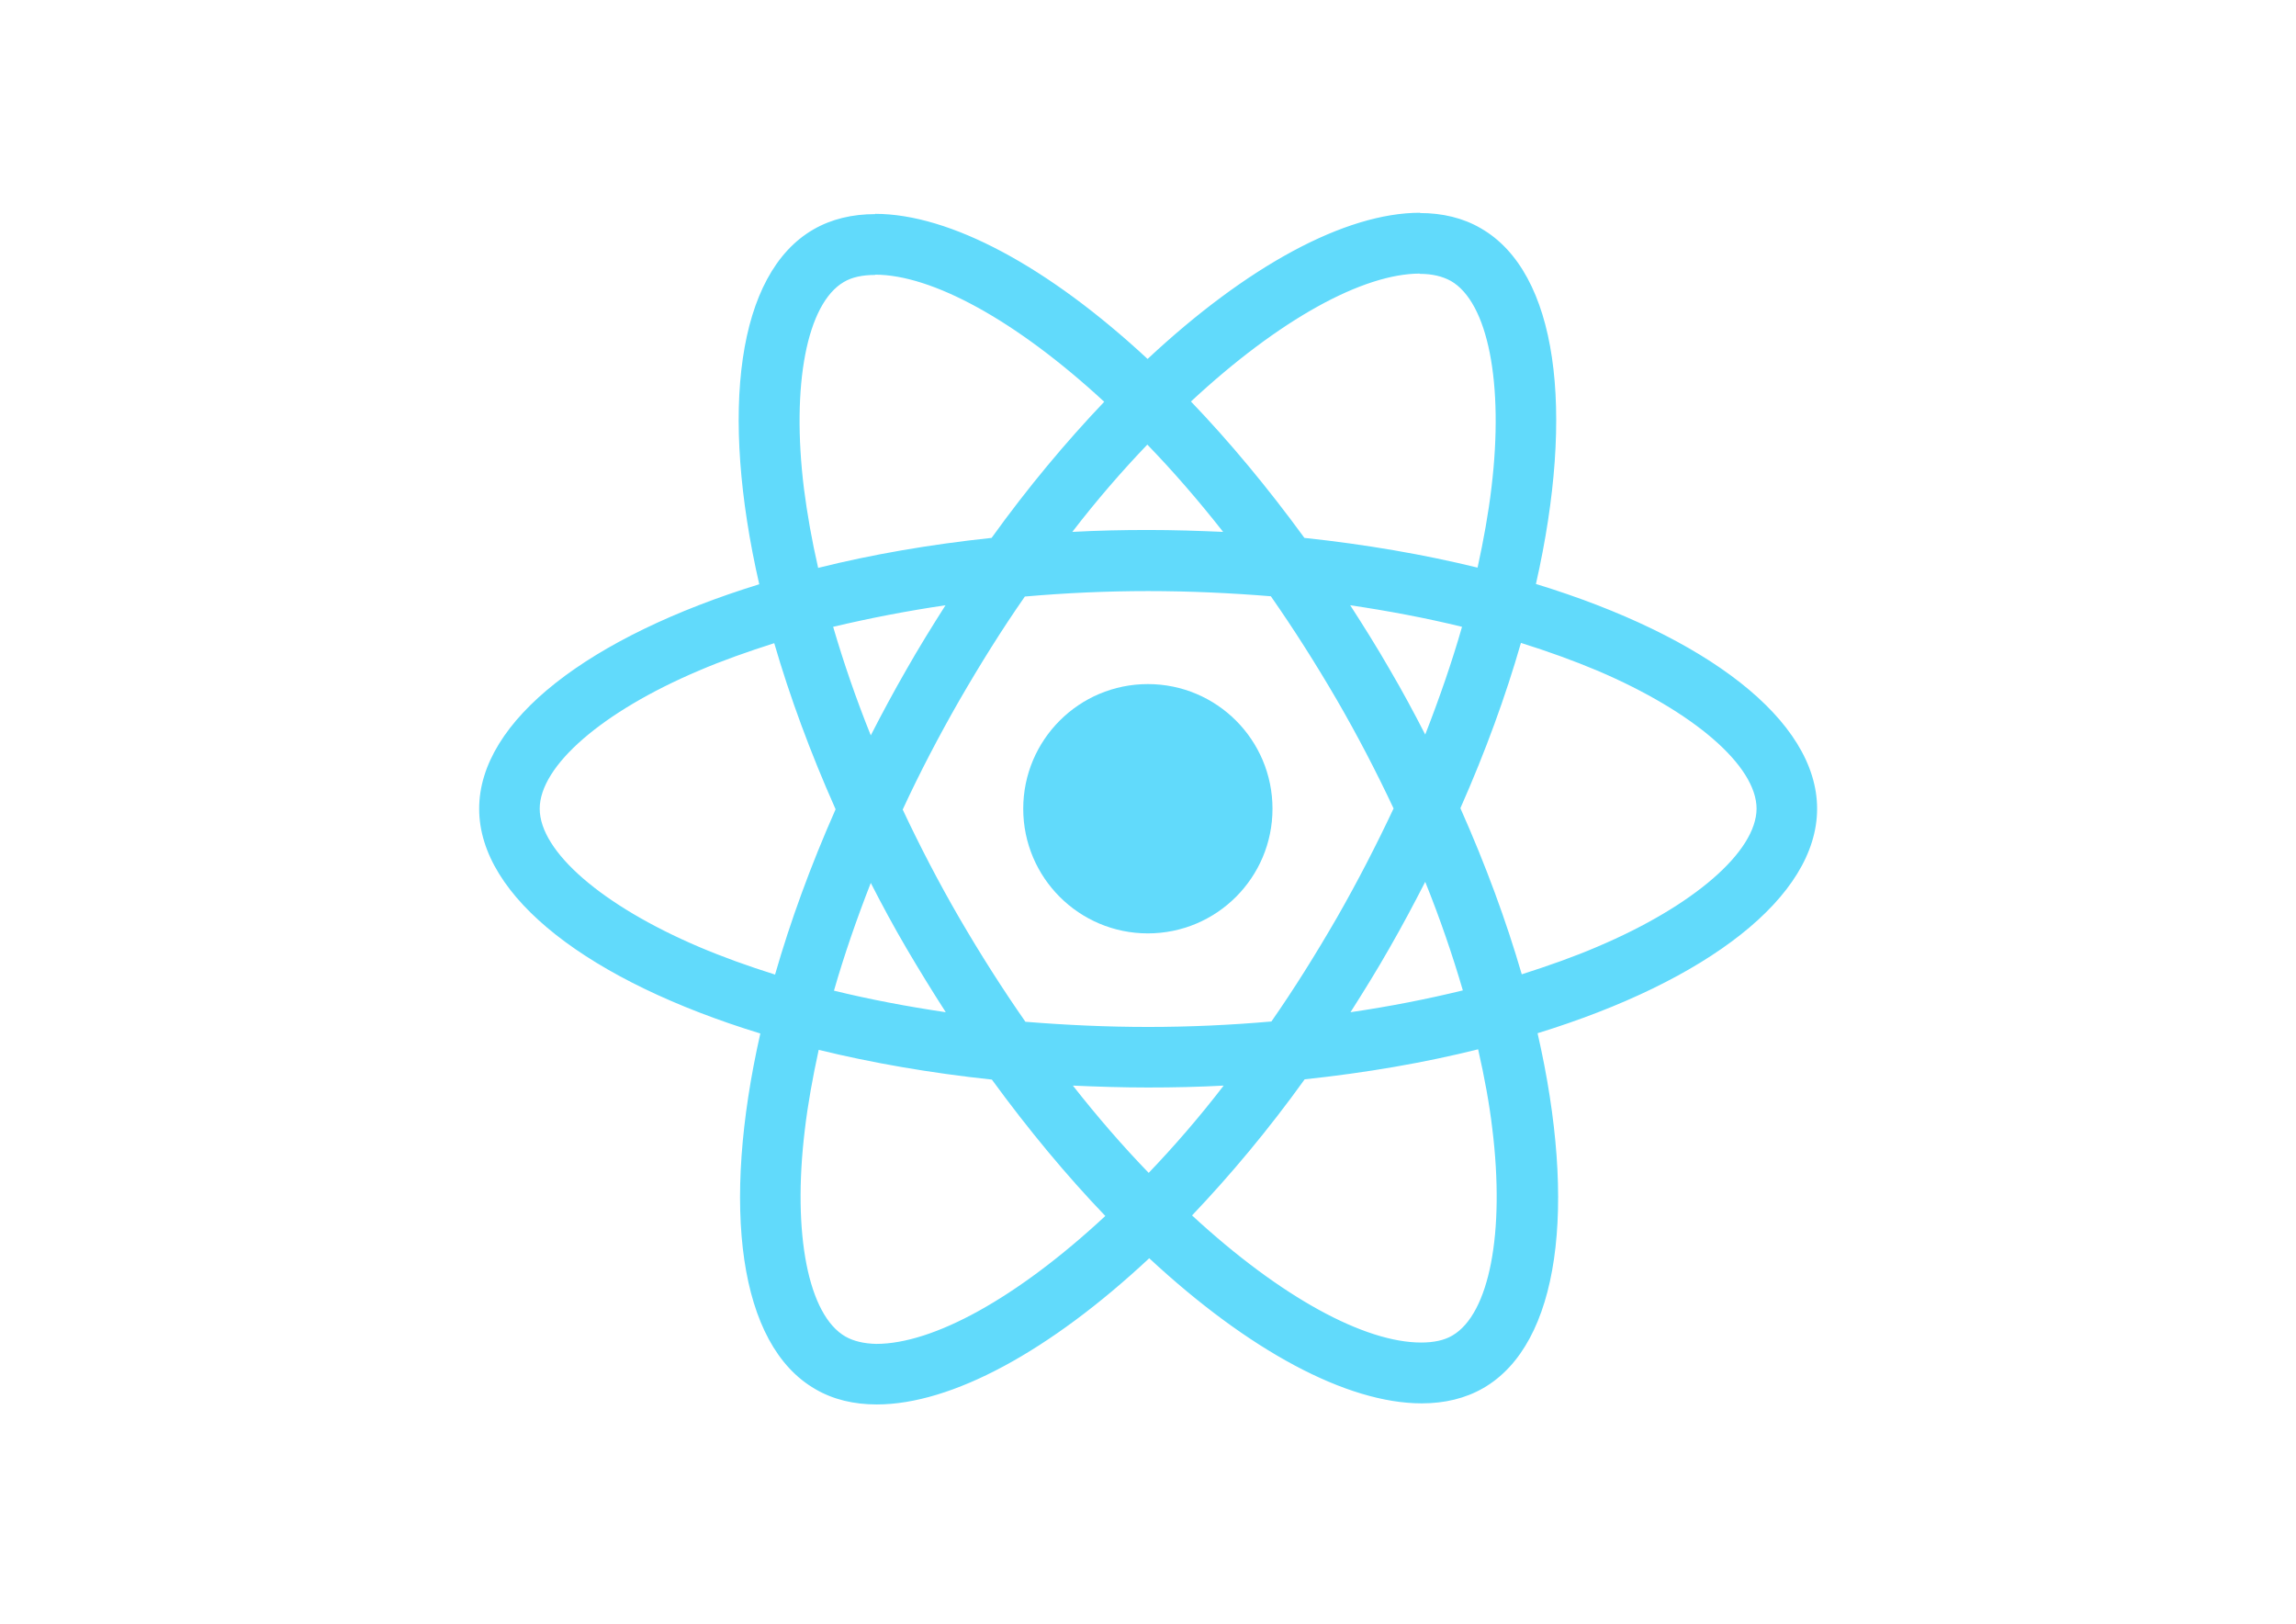
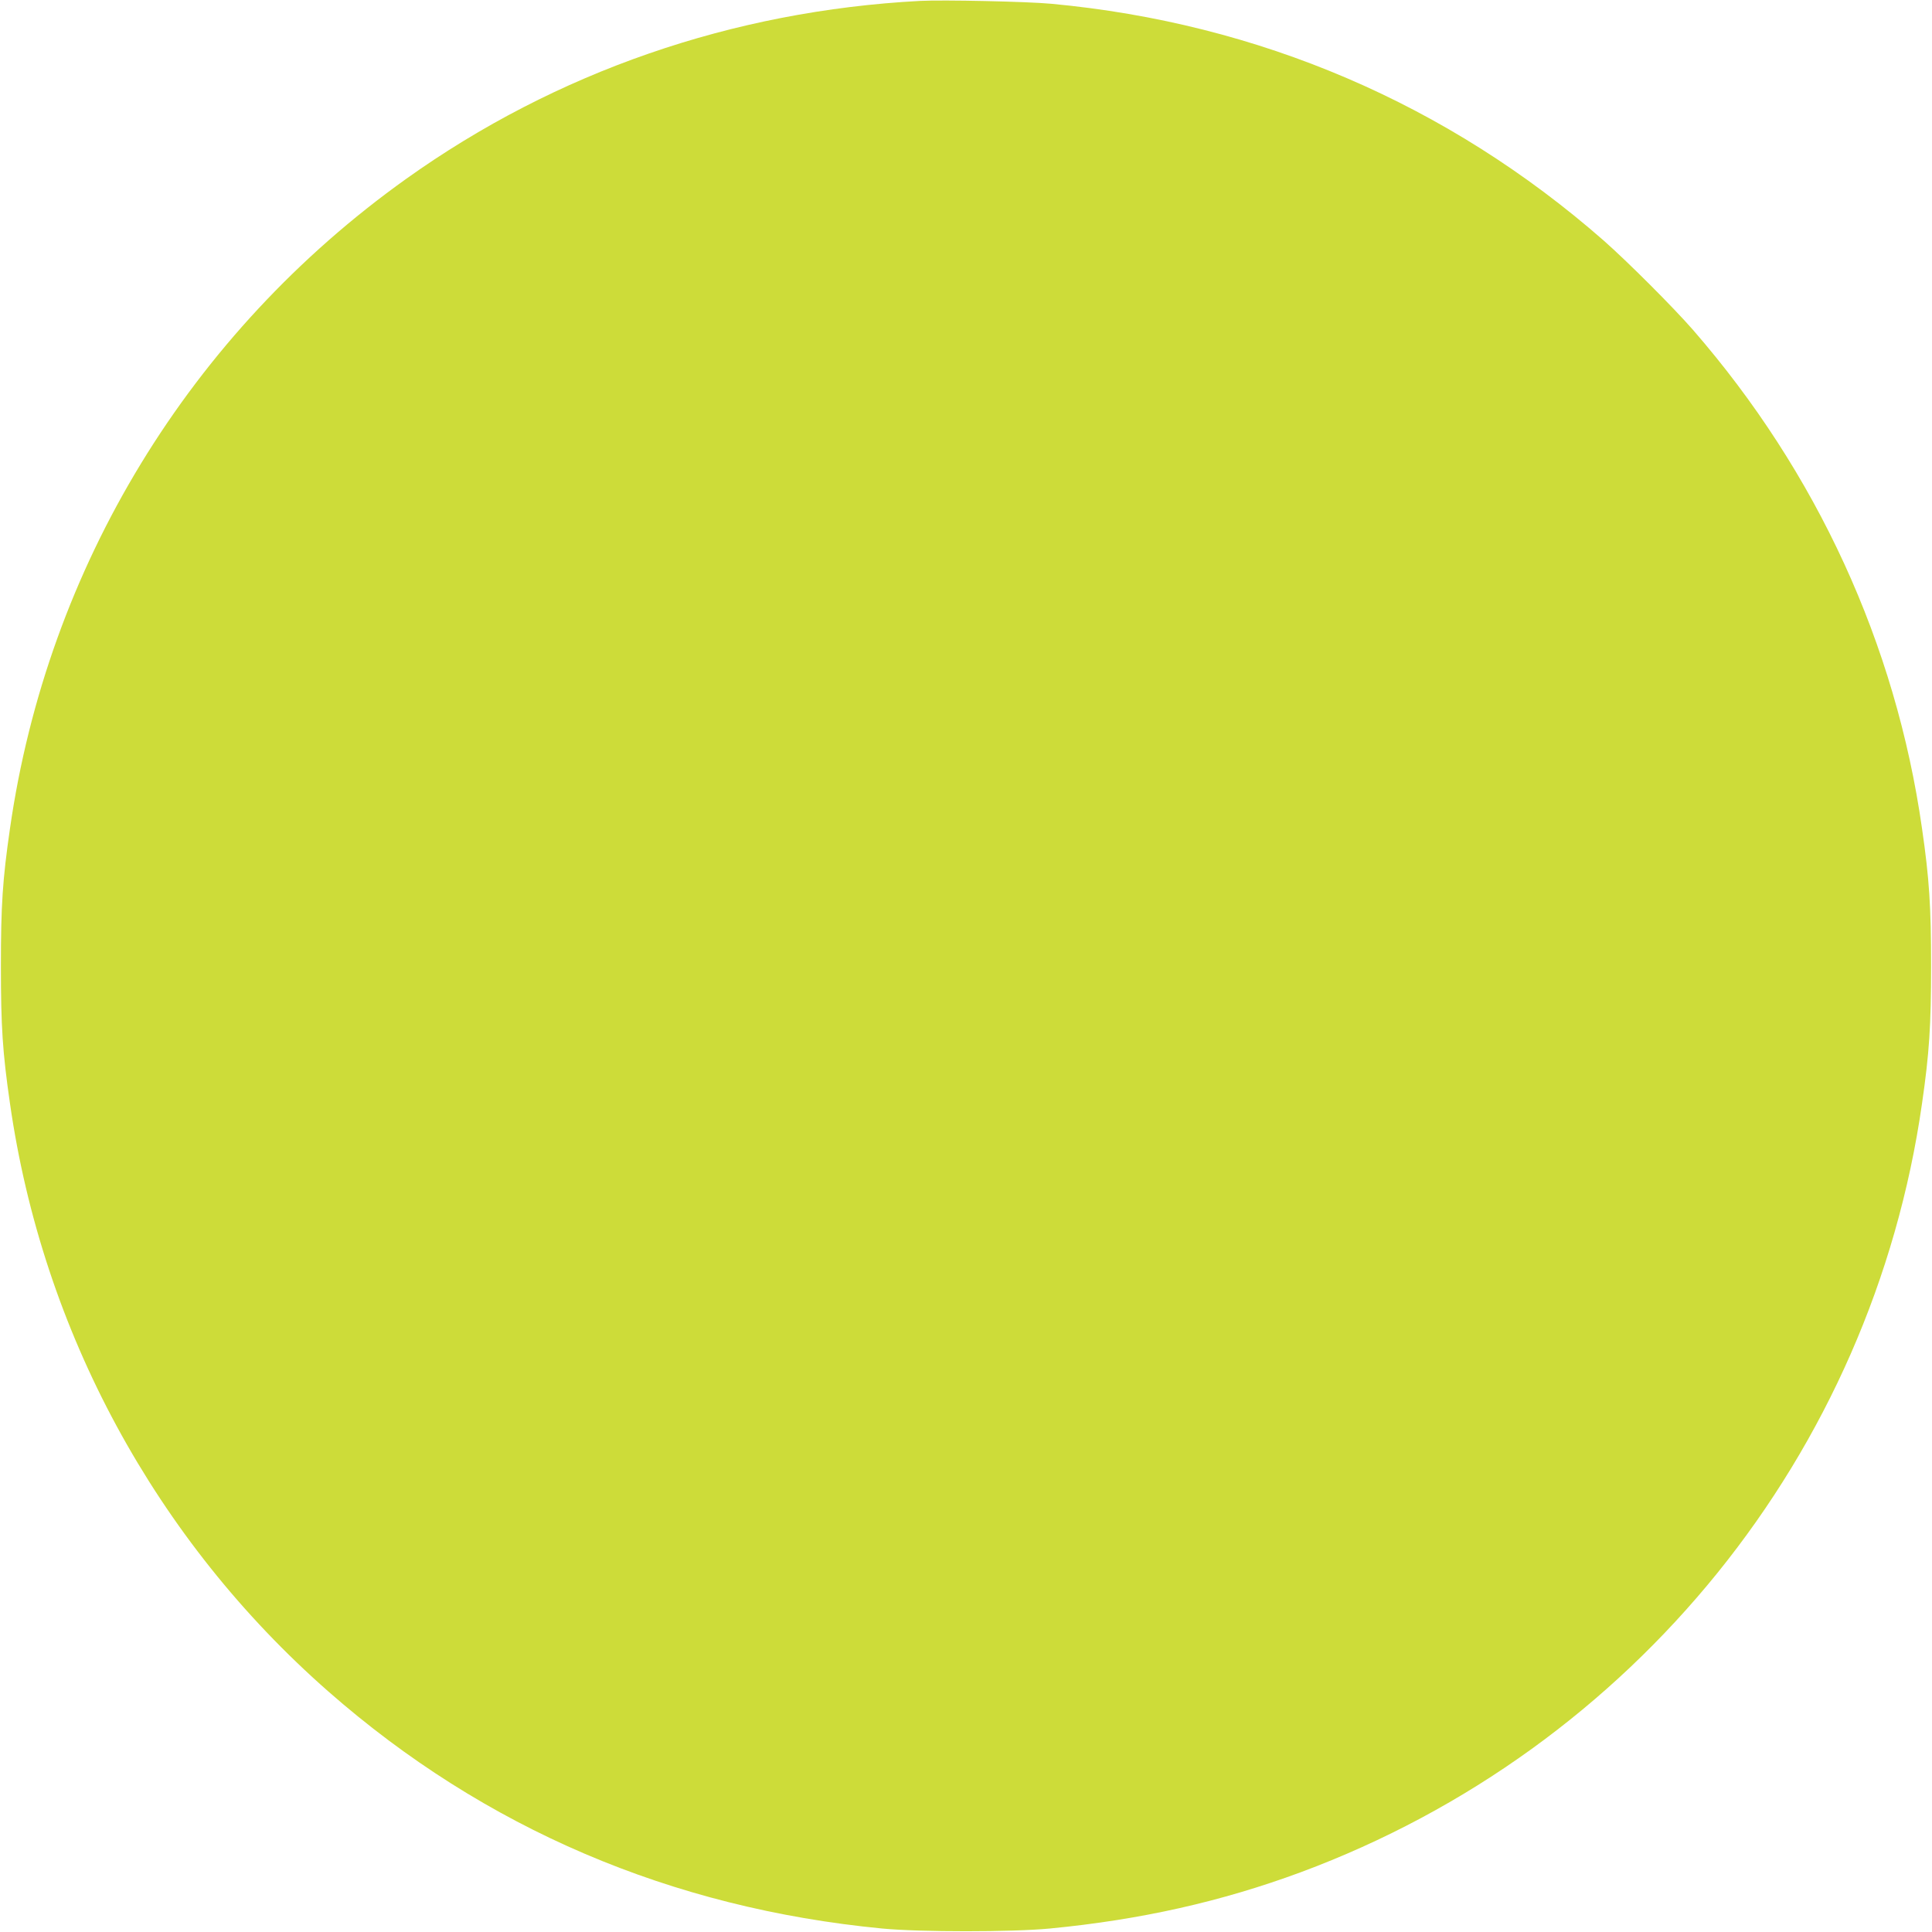
- <svg xmlns="http://www.w3.org/2000/svg" viewBox="0 0 841.9 595.3">
-   <g fill="#61DAFB">
-     <path d="M666.3 296.5c0-32.5-40.7-63.3-103.1-82.4 14.4-63.6 8-114.2-20.2-130.4-6.5-3.8-14.1-5.6-22.4-5.6v22.3c4.6 0 8.3.9 11.4 2.6 13.6 7.8 19.5 37.5 14.9 75.7-1.1 9.4-2.9 19.3-5.1 29.4-19.6-4.8-41-8.5-63.5-10.9-13.5-18.5-27.5-35.3-41.6-50 32.6-30.3 63.2-46.9 84-46.9V78c-27.5 0-63.5 19.6-99.9 53.6-36.4-33.8-72.4-53.2-99.9-53.2v22.3c20.7 0 51.4 16.5 84 46.6-14 14.7-28 31.4-41.3 49.9-22.6 2.4-44 6.1-63.6 11-2.3-10-4-19.7-5.2-29-4.7-38.2 1.1-67.9 14.6-75.8 3-1.8 6.9-2.6 11.5-2.6V78.5c-8.4 0-16 1.8-22.6 5.6-28.1 16.2-34.4 66.7-19.9 130.1-62.2 19.2-102.7 49.9-102.7 82.3 0 32.5 40.7 63.3 103.1 82.4-14.4 63.6-8 114.2 20.2 130.4 6.5 3.8 14.1 5.6 22.5 5.6 27.5 0 63.5-19.6 99.9-53.6 36.4 33.8 72.4 53.2 99.9 53.2 8.4 0 16-1.8 22.6-5.6 28.1-16.2 34.4-66.7 19.9-130.1 62-19.1 102.5-49.9 102.5-82.3zm-130.2-66.7c-3.7 12.9-8.3 26.2-13.5 39.5-4.1-8-8.4-16-13.1-24-4.6-8-9.5-15.8-14.4-23.4 14.2 2.1 27.9 4.7 41 7.9zm-45.8 106.5c-7.8 13.5-15.8 26.3-24.1 38.2-14.9 1.3-30 2-45.2 2-15.1 0-30.2-.7-45-1.9-8.3-11.9-16.4-24.6-24.2-38-7.6-13.1-14.5-26.4-20.8-39.8 6.2-13.4 13.2-26.8 20.7-39.9 7.8-13.5 15.8-26.3 24.1-38.2 14.9-1.3 30-2 45.2-2 15.1 0 30.2.7 45 1.9 8.3 11.9 16.4 24.6 24.2 38 7.6 13.1 14.5 26.4 20.8 39.8-6.3 13.4-13.2 26.8-20.7 39.9zm32.3-13c5.4 13.4 10 26.8 13.8 39.8-13.1 3.2-26.9 5.9-41.2 8 4.9-7.7 9.8-15.6 14.4-23.7 4.6-8 8.9-16.1 13-24.1zM421.2 430c-9.3-9.6-18.6-20.3-27.8-32 9 .4 18.2.7 27.5.7 9.4 0 18.7-.2 27.8-.7-9 11.7-18.3 22.4-27.5 32zm-74.4-58.9c-14.2-2.1-27.9-4.7-41-7.9 3.7-12.9 8.3-26.2 13.5-39.5 4.1 8 8.4 16 13.1 24 4.7 8 9.5 15.8 14.4 23.4zM420.7 163c9.3 9.6 18.6 20.3 27.8 32-9-.4-18.2-.7-27.5-.7-9.4 0-18.7.2-27.8.7 9-11.7 18.3-22.4 27.5-32zm-74 58.9c-4.9 7.7-9.8 15.6-14.4 23.7-4.6 8-8.9 16-13 24-5.4-13.4-10-26.8-13.8-39.8 13.1-3.1 26.9-5.8 41.2-7.9zm-90.5 125.2c-35.4-15.1-58.3-34.9-58.3-50.6 0-15.7 22.9-35.6 58.3-50.6 8.6-3.7 18-7 27.7-10.1 5.7 19.6 13.2 40 22.5 60.9-9.2 20.8-16.6 41.1-22.2 60.6-9.9-3.1-19.3-6.5-28-10.2zM310 490c-13.6-7.8-19.5-37.5-14.9-75.7 1.1-9.4 2.9-19.3 5.1-29.4 19.6 4.8 41 8.5 63.5 10.9 13.5 18.5 27.5 35.3 41.6 50-32.6 30.3-63.2 46.9-84 46.9-4.5-.1-8.3-1-11.3-2.7zm237.2-76.2c4.7 38.2-1.1 67.9-14.6 75.8-3 1.8-6.9 2.6-11.5 2.6-20.7 0-51.4-16.5-84-46.6 14-14.7 28-31.4 41.3-49.9 22.6-2.4 44-6.1 63.6-11 2.3 10.1 4.1 19.8 5.2 29.1zm38.5-66.7c-8.6 3.7-18 7-27.7 10.1-5.7-19.6-13.2-40-22.5-60.9 9.2-20.8 16.6-41.1 22.2-60.6 9.9 3.1 19.3 6.5 28.1 10.2 35.4 15.1 58.3 34.9 58.3 50.6-.1 15.7-23 35.6-58.4 50.6zM320.8 78.4z" />
-     <circle cx="420.9" cy="296.5" r="45.7" />
-     <path d="M520.5 78.1z" />
+ <svg xmlns="http://www.w3.org/2000/svg" version="1.0" width="1280pt" height="1280pt" viewBox="0 0 1280 1280" preserveAspectRatio="xMidYMid meet">
+   <g transform="translate(0,1280) scale(0.1,-0.1)" fill="#cddc39" stroke="none">
+     <path d="M6095 12794 c-1243 -66 -2412 -471 -3404 -1179 -1433 -1023 -2376 -2570 -2625 -4305 -49 -339 -60 -507 -60 -910 0 -403 11 -571 60 -910 216 -1510 965 -2892 2110 -3897 1034 -907 2270 -1435 3669 -1570 252 -24 858 -24 1110 0 602 58 1136 178 1663 373 2206 819 3785 2773 4116 5094 48 331 60 517 60 910 0 393 -12 579 -60 910 -174 1223 -697 2361 -1518 3305 -131 150 -433 452 -592 592 -1032 904 -2282 1440 -3659 1568 -162 15 -716 27 -870 19z" />
  </g>
</svg>
